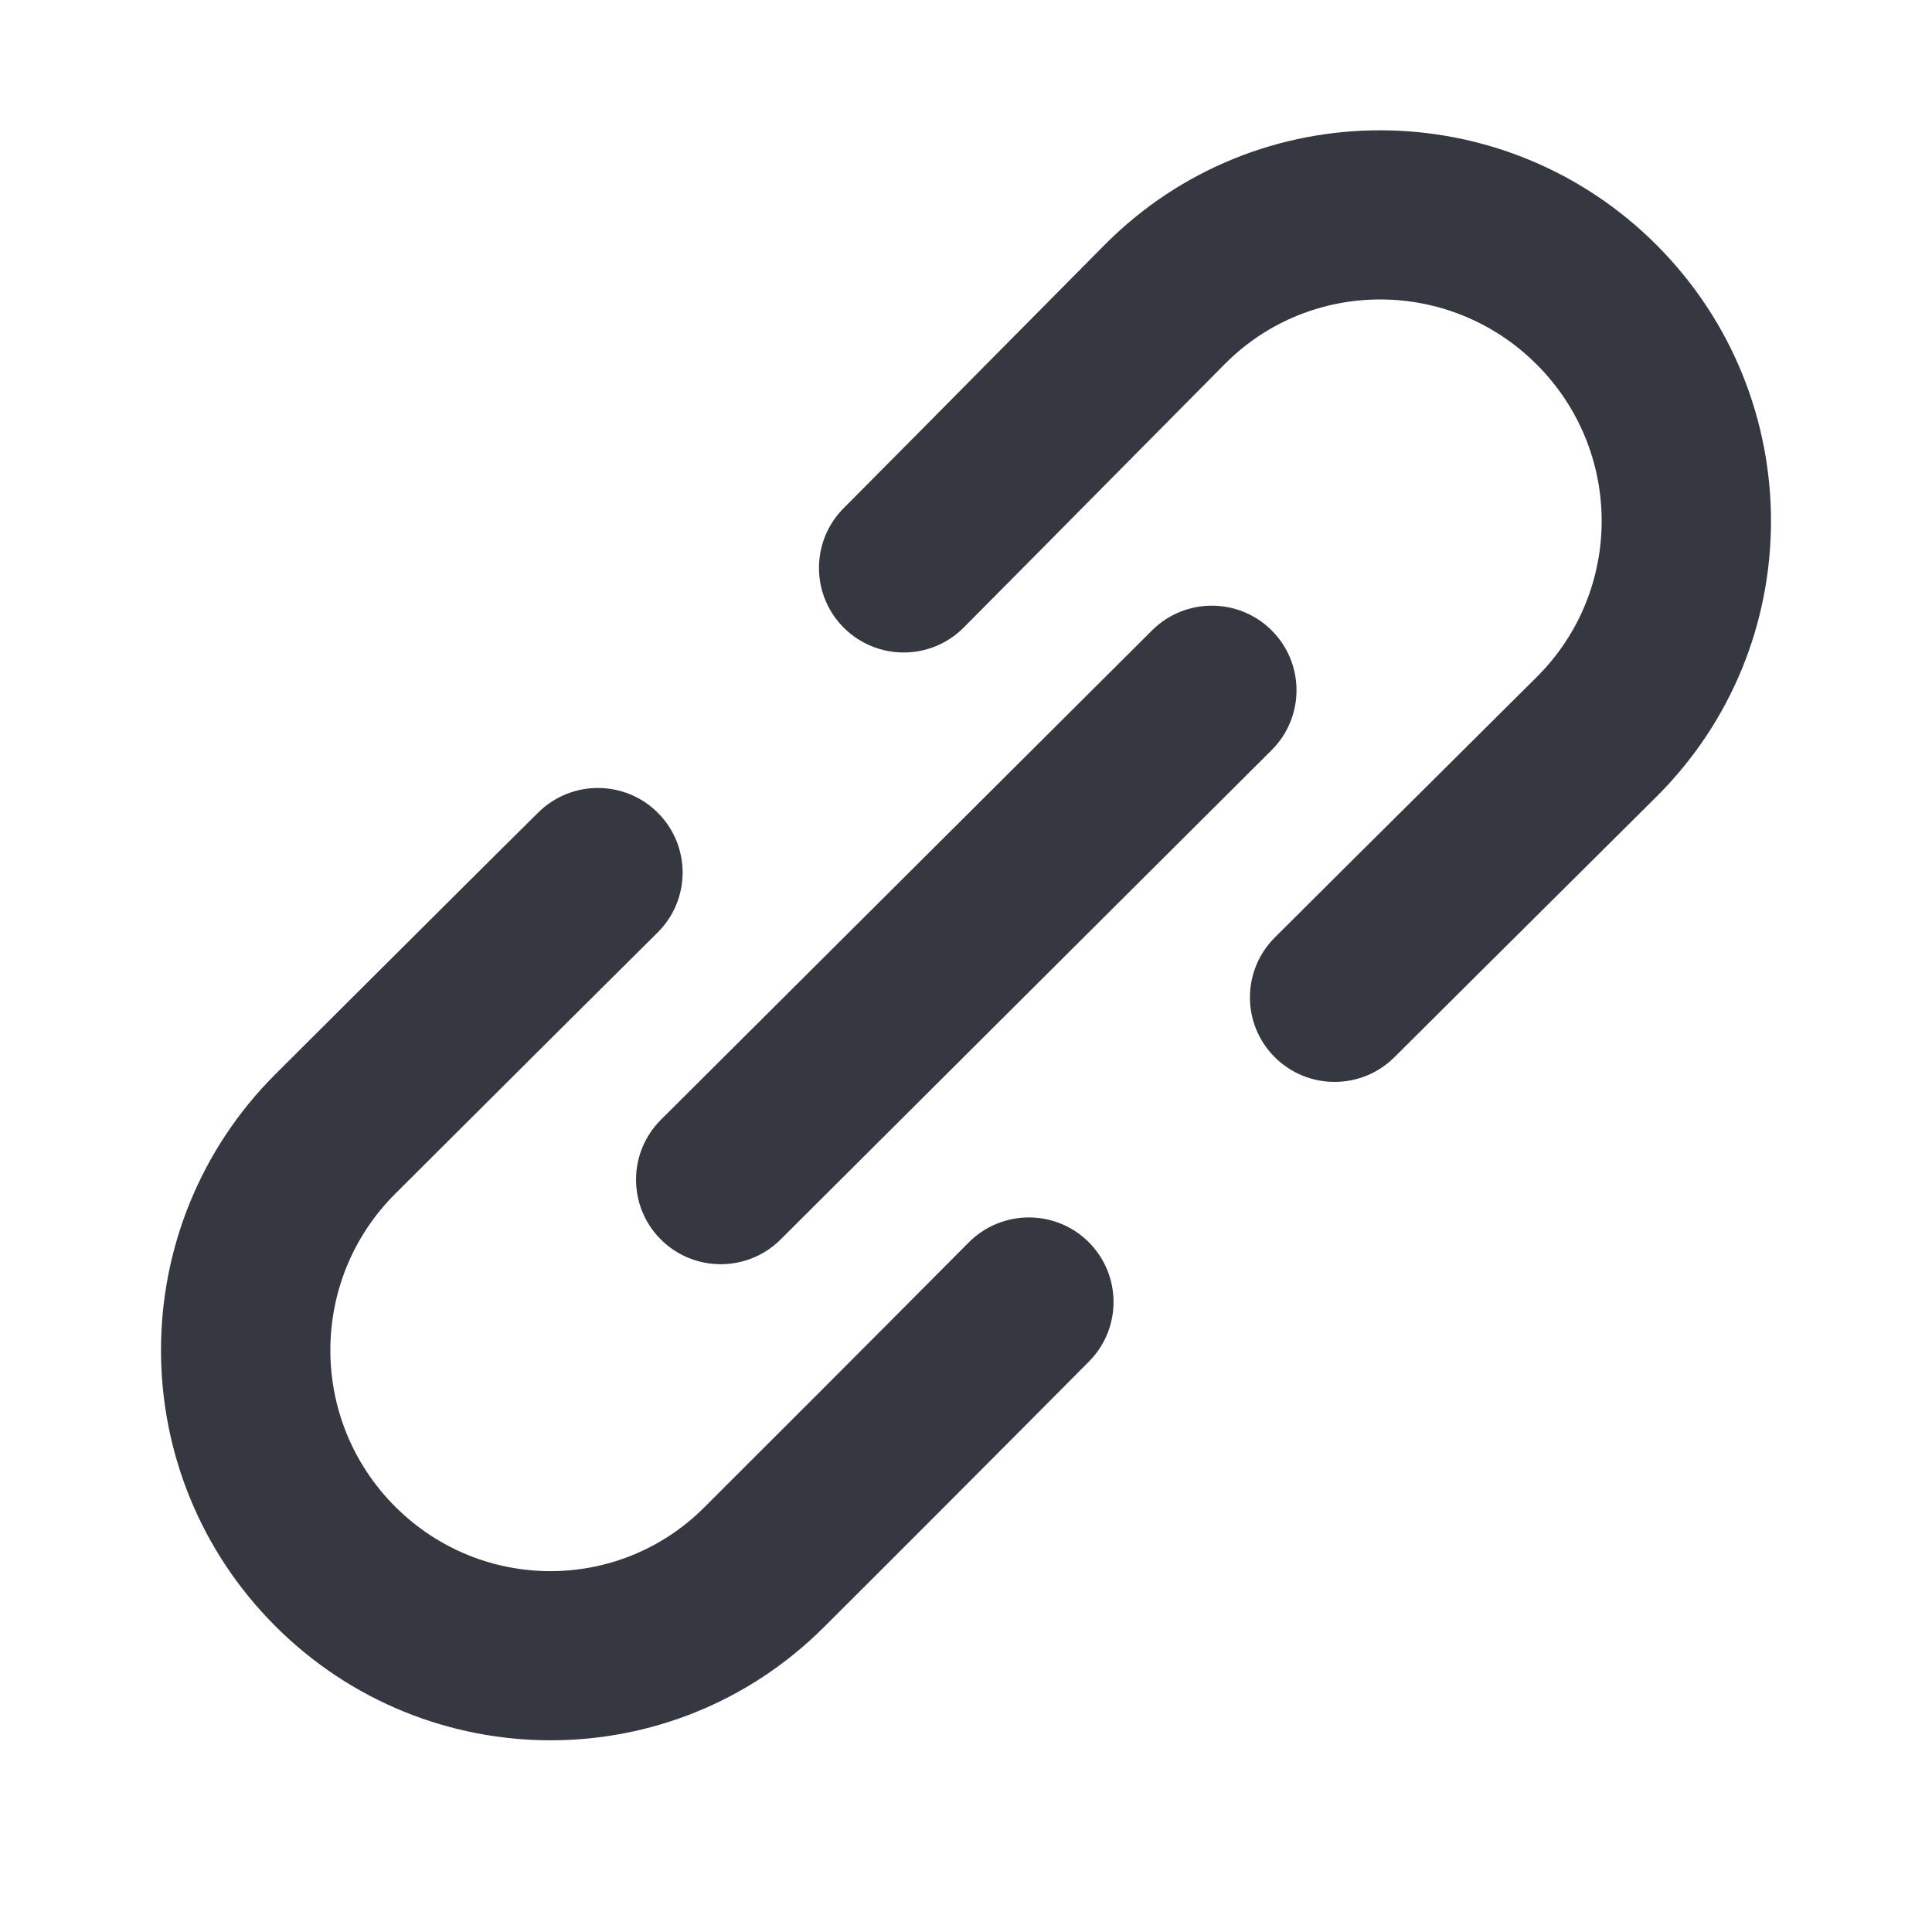
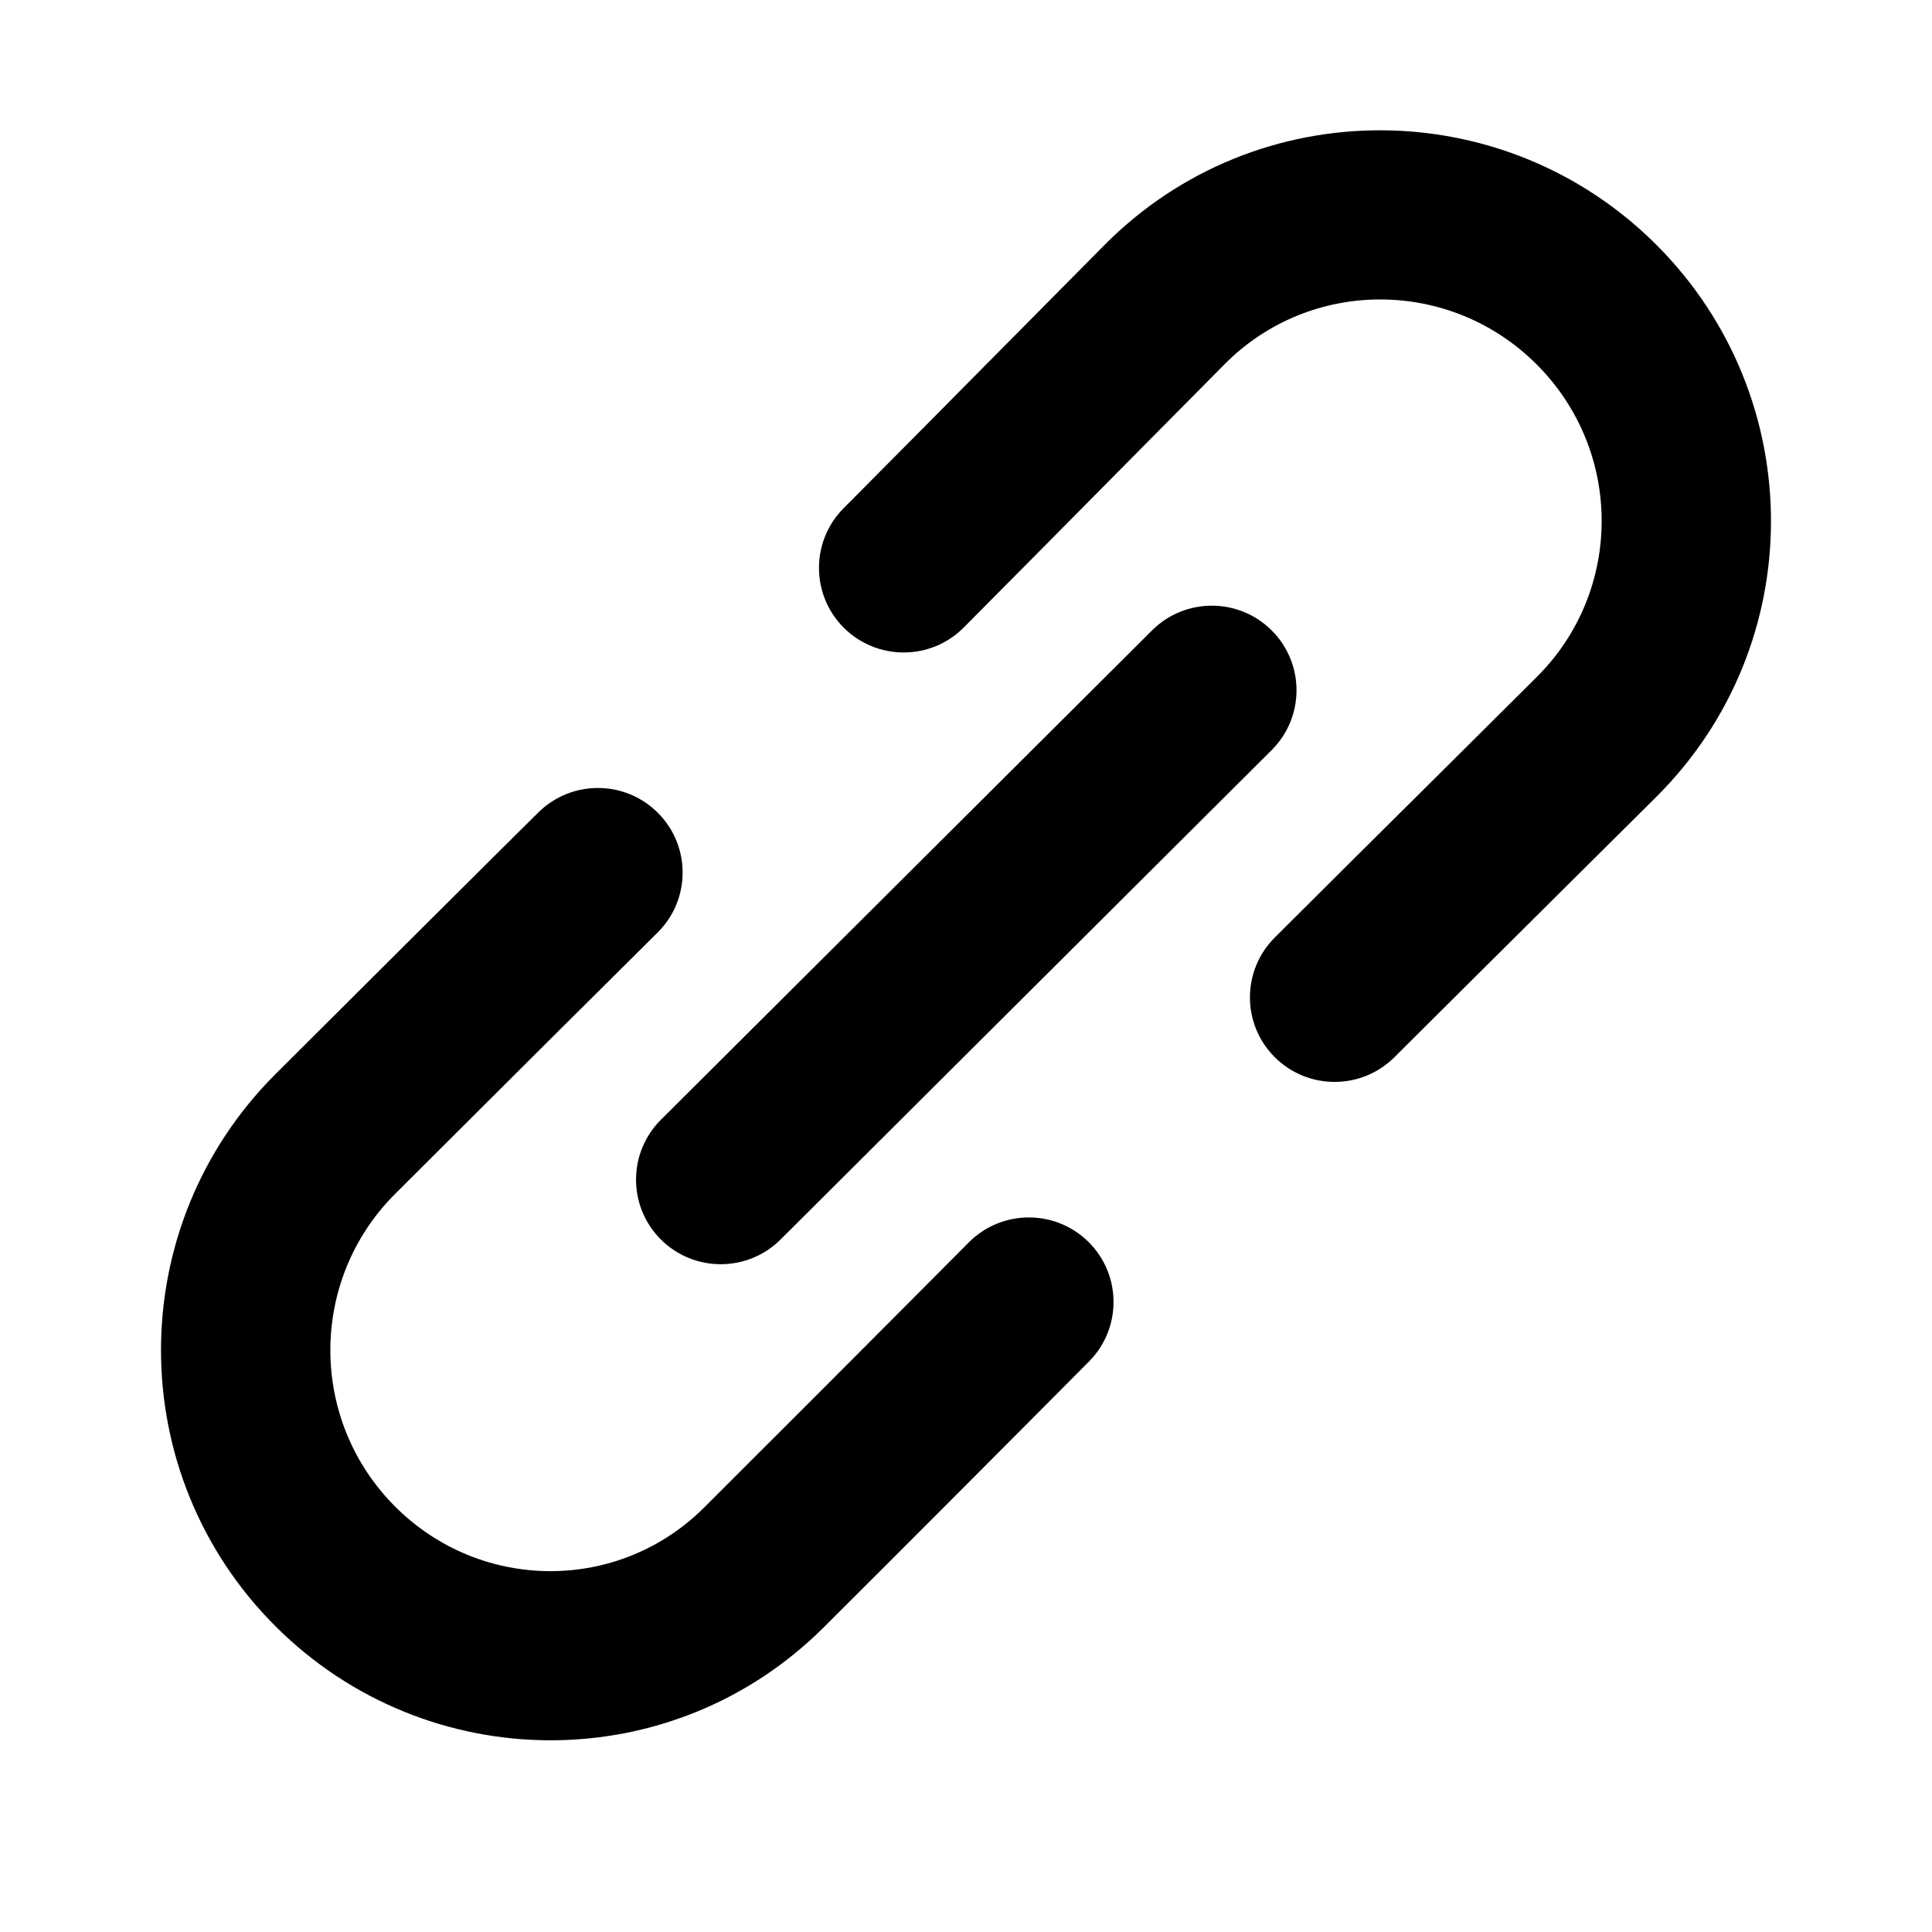
<svg xmlns="http://www.w3.org/2000/svg" viewBox="0 0 24 24">
-   <path fill-rule="evenodd" clip-rule="evenodd" d="M8.176 10.101C8.584 10.513 8.581 11.178 8.167 11.586C7.711 12.037 6.265 13.477 4.911 14.828C3.834 15.902 3.835 17.645 4.912 18.719C5.978 19.781 7.688 19.783 8.746 18.728C9.606 17.871 10.693 16.783 12.034 15.434C12.444 15.022 13.11 15.02 13.522 15.428C13.934 15.837 13.937 16.502 13.527 16.914C12.184 18.266 11.095 19.356 10.233 20.215C8.346 22.097 5.306 22.079 3.426 20.206C1.526 18.312 1.524 15.237 3.424 13.341C4.776 11.993 6.227 10.547 6.688 10.092C7.101 9.684 7.768 9.688 8.176 10.101Z" fill="#353741" />
-   <path fill-rule="evenodd" clip-rule="evenodd" d="M13.721 3.043C15.617 1.133 18.697 1.152 20.586 3.051C22.471 4.946 22.475 8.009 20.575 9.899C20.149 10.322 19.724 10.745 19.299 11.167C18.64 11.822 17.981 12.476 17.322 13.133C16.91 13.543 16.244 13.542 15.834 13.131C15.424 12.721 15.425 12.056 15.836 11.646C16.495 10.988 17.157 10.331 17.818 9.675C18.243 9.253 18.667 8.831 19.09 8.41C20.163 7.343 20.166 5.609 19.094 4.532C18.019 3.452 16.28 3.45 15.215 4.522C14.724 5.017 14.231 5.515 13.736 6.015C13.148 6.609 12.559 7.205 11.972 7.795C11.563 8.207 10.897 8.209 10.484 7.8C10.072 7.391 10.07 6.726 10.479 6.314C11.068 5.722 11.652 5.132 12.236 4.542C12.729 4.044 13.223 3.545 13.721 3.043Z" fill="#353741" />
-   <path fill-rule="evenodd" clip-rule="evenodd" d="M15.798 7.832C16.209 8.243 16.208 8.908 15.797 9.318L9.696 15.398C9.285 15.807 8.619 15.807 8.208 15.396C7.798 14.985 7.799 14.32 8.21 13.91L14.311 7.831C14.722 7.421 15.388 7.422 15.798 7.832Z" fill="#353741" />
+   <path fill-rule="evenodd" clip-rule="evenodd" d="M8.176 10.101C8.584 10.513 8.581 11.178 8.167 11.586C7.711 12.037 6.265 13.477 4.911 14.828C3.834 15.902 3.835 17.645 4.912 18.719C5.978 19.781 7.688 19.783 8.746 18.728C9.606 17.871 10.693 16.783 12.034 15.434C12.444 15.022 13.11 15.02 13.522 15.428C13.934 15.837 13.937 16.502 13.527 16.914C12.184 18.266 11.095 19.356 10.233 20.215C8.346 22.097 5.306 22.079 3.426 20.206C1.526 18.312 1.524 15.237 3.424 13.341C4.776 11.993 6.227 10.547 6.688 10.092C7.101 9.684 7.768 9.688 8.176 10.101Z" />
+   <path fill-rule="evenodd" clip-rule="evenodd" d="M13.721 3.043C15.617 1.133 18.697 1.152 20.586 3.051C22.471 4.946 22.475 8.009 20.575 9.899C20.149 10.322 19.724 10.745 19.299 11.167C18.64 11.822 17.981 12.476 17.322 13.133C16.91 13.543 16.244 13.542 15.834 13.131C15.424 12.721 15.425 12.056 15.836 11.646C16.495 10.988 17.157 10.331 17.818 9.675C18.243 9.253 18.667 8.831 19.09 8.41C20.163 7.343 20.166 5.609 19.094 4.532C18.019 3.452 16.28 3.45 15.215 4.522C14.724 5.017 14.231 5.515 13.736 6.015C13.148 6.609 12.559 7.205 11.972 7.795C11.563 8.207 10.897 8.209 10.484 7.8C10.072 7.391 10.07 6.726 10.479 6.314C11.068 5.722 11.652 5.132 12.236 4.542C12.729 4.044 13.223 3.545 13.721 3.043Z" />
+   <path fill-rule="evenodd" clip-rule="evenodd" d="M15.798 7.832C16.209 8.243 16.208 8.908 15.797 9.318L9.696 15.398C9.285 15.807 8.619 15.807 8.208 15.396C7.798 14.985 7.799 14.32 8.21 13.91L14.311 7.831C14.722 7.421 15.388 7.422 15.798 7.832Z" />
</svg>
